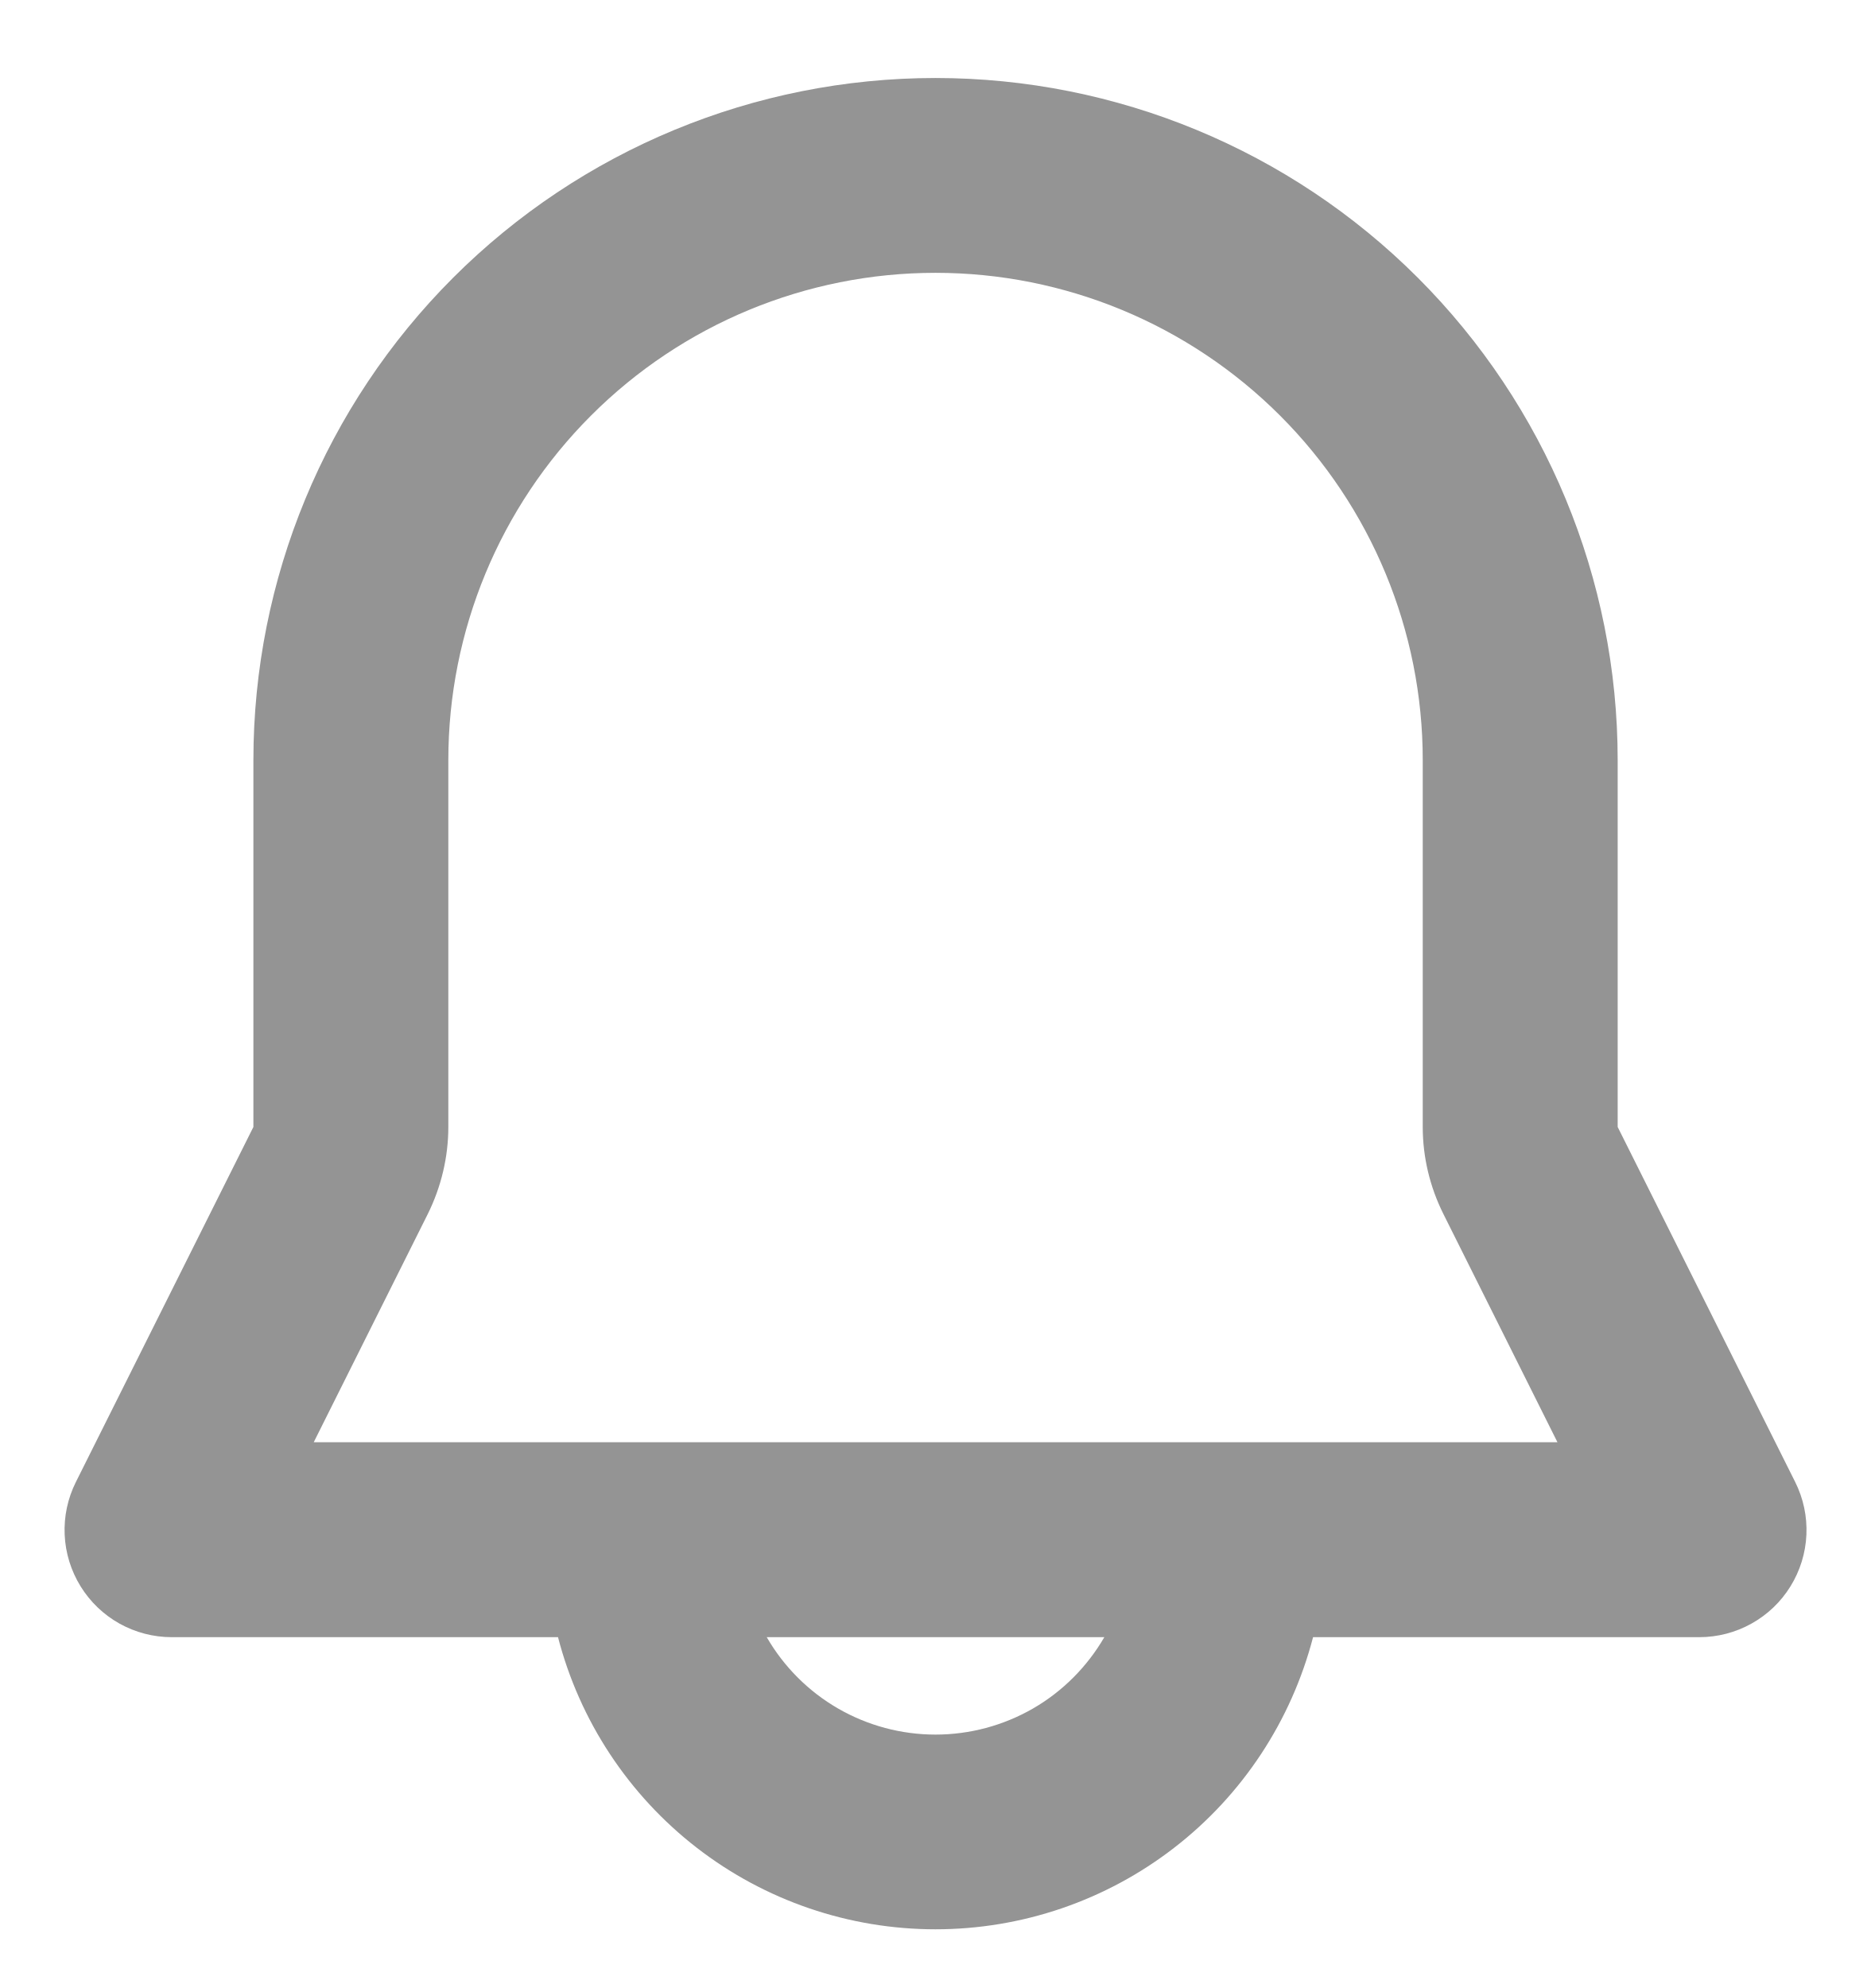
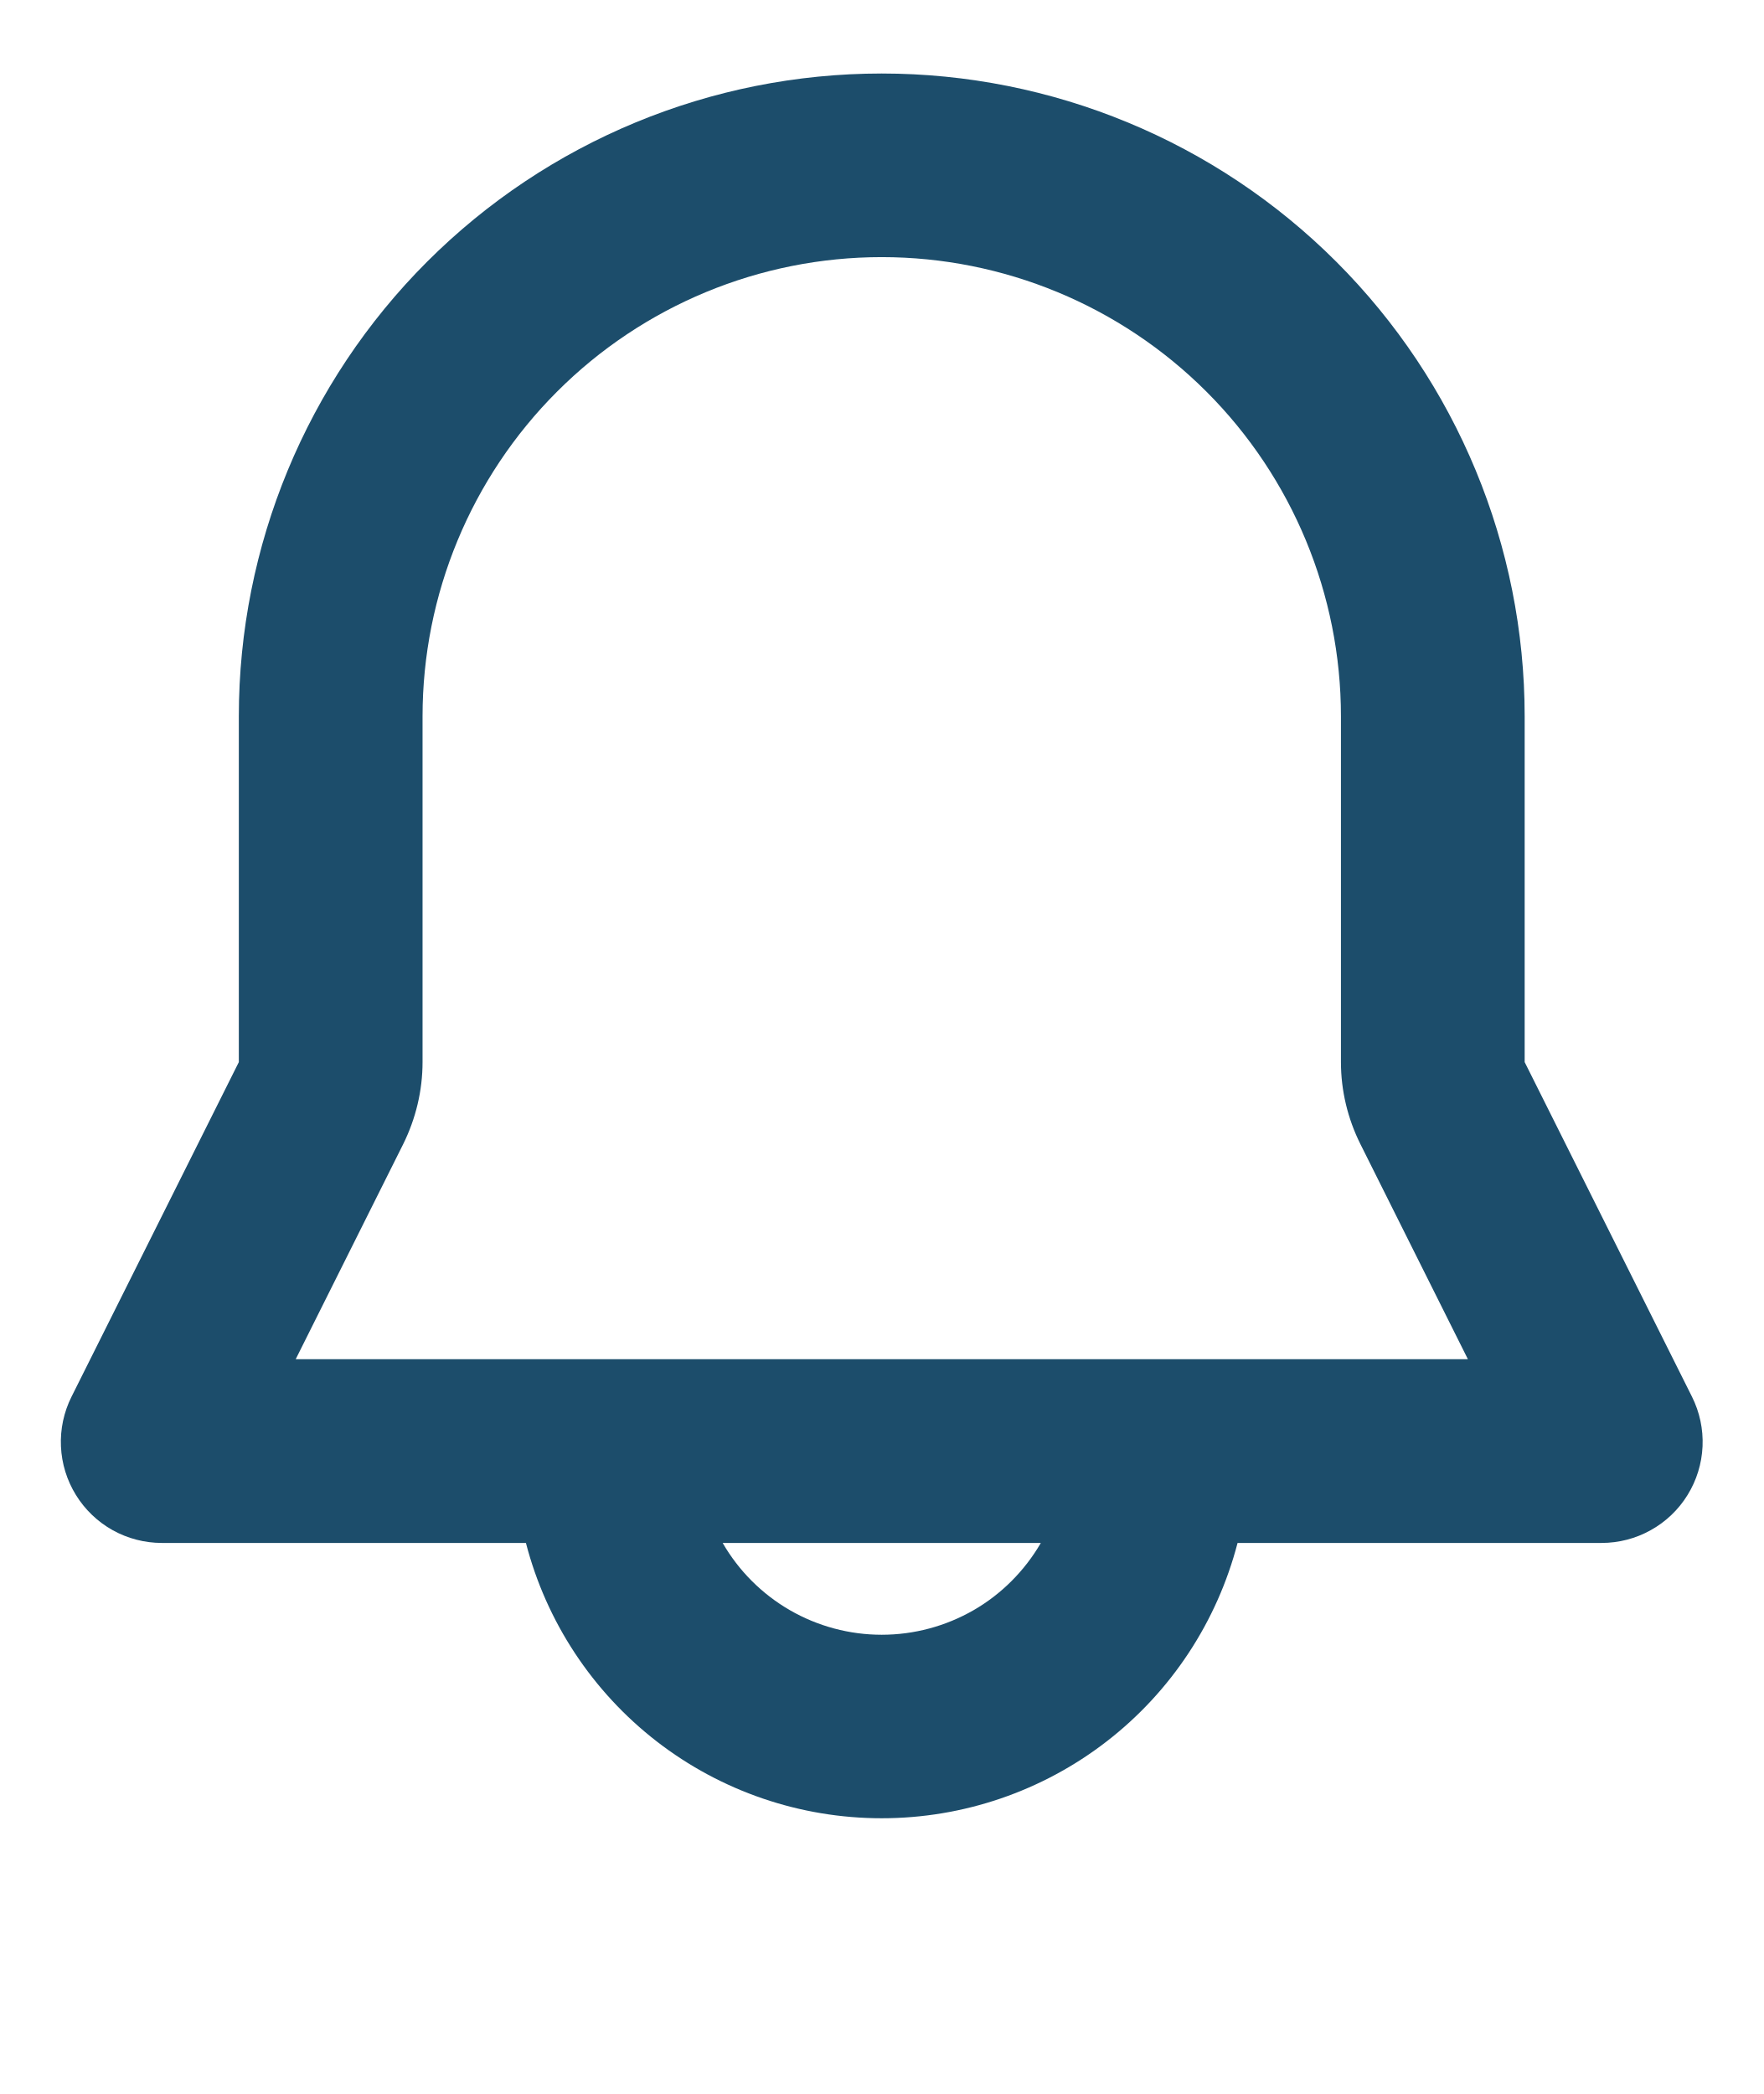
- <svg xmlns="http://www.w3.org/2000/svg" width="16" height="17" viewBox="0 0 16 17" fill="none">
-   <path fill-rule="evenodd" clip-rule="evenodd" d="M2.167 6.5C2.167 4.953 2.781 3.469 3.875 2.375C4.969 1.281 6.453 0.667 8 0.667C9.547 0.667 11.031 1.281 12.125 2.375C13.219 3.469 13.834 4.953 13.834 6.5V9.637L15.352 12.673C15.422 12.813 15.455 12.968 15.448 13.124C15.441 13.281 15.394 13.432 15.312 13.565C15.23 13.698 15.115 13.808 14.978 13.884C14.842 13.96 14.688 14 14.532 14H11.229C11.043 14.715 10.626 15.349 10.041 15.801C9.457 16.253 8.739 16.498 8 16.498C7.261 16.498 6.543 16.253 5.959 15.801C5.375 15.349 4.957 14.715 4.772 14H1.469C1.312 14 1.159 13.96 1.022 13.884C0.886 13.808 0.771 13.698 0.689 13.565C0.607 13.432 0.56 13.281 0.553 13.124C0.546 12.968 0.579 12.813 0.649 12.673L2.167 9.637V6.5ZM6.557 14C6.703 14.253 6.914 14.464 7.167 14.61C7.42 14.756 7.708 14.833 8 14.833C8.293 14.833 8.58 14.756 8.834 14.61C9.087 14.464 9.297 14.253 9.444 14H6.557ZM8 2.333C6.895 2.333 5.835 2.772 5.054 3.554C4.273 4.335 3.834 5.395 3.834 6.5V9.637C3.834 9.895 3.773 10.15 3.658 10.382L2.683 12.333H13.319L12.344 10.382C12.228 10.15 12.167 9.895 12.167 9.637V6.5C12.167 5.395 11.728 4.335 10.947 3.554C10.165 2.772 9.105 2.333 8 2.333Z" fill="#949494" />
+ <svg xmlns="http://www.w3.org/2000/svg" width="16" height="19" viewBox="0 0 16 19" fill="none">
+   <path fill-rule="evenodd" clip-rule="evenodd" d="M2.167 6.5C2.167 4.953 2.781 3.469 3.875 2.375C4.969 1.281 6.453 0.667 8 0.667C9.547 0.667 11.031 1.281 12.125 2.375C13.219 3.469 13.834 4.953 13.834 6.5V9.637L15.352 12.673C15.422 12.813 15.455 12.968 15.448 13.124C15.441 13.281 15.394 13.432 15.312 13.565C15.23 13.698 15.115 13.808 14.978 13.884C14.842 13.96 14.688 14 14.532 14H11.229C11.043 14.715 10.626 15.349 10.041 15.801C9.457 16.253 8.739 16.498 8 16.498C7.261 16.498 6.543 16.253 5.959 15.801C5.375 15.349 4.957 14.715 4.772 14H1.469C1.312 14 1.159 13.96 1.022 13.884C0.886 13.808 0.771 13.698 0.689 13.565C0.607 13.432 0.56 13.281 0.553 13.124C0.546 12.968 0.579 12.813 0.649 12.673L2.167 9.637V6.5ZM6.557 14C6.703 14.253 6.914 14.464 7.167 14.61C7.42 14.756 7.708 14.833 8 14.833C8.293 14.833 8.58 14.756 8.834 14.61C9.087 14.464 9.297 14.253 9.444 14H6.557ZM8 2.333C6.895 2.333 5.835 2.772 5.054 3.554C4.273 4.335 3.834 5.395 3.834 6.5V9.637C3.834 9.895 3.773 10.15 3.658 10.382L2.683 12.333H13.319L12.344 10.382C12.228 10.15 12.167 9.895 12.167 9.637V6.5C12.167 5.395 11.728 4.335 10.947 3.554C10.165 2.772 9.105 2.333 8 2.333Z" fill="#1C4D6B" />
</svg>
